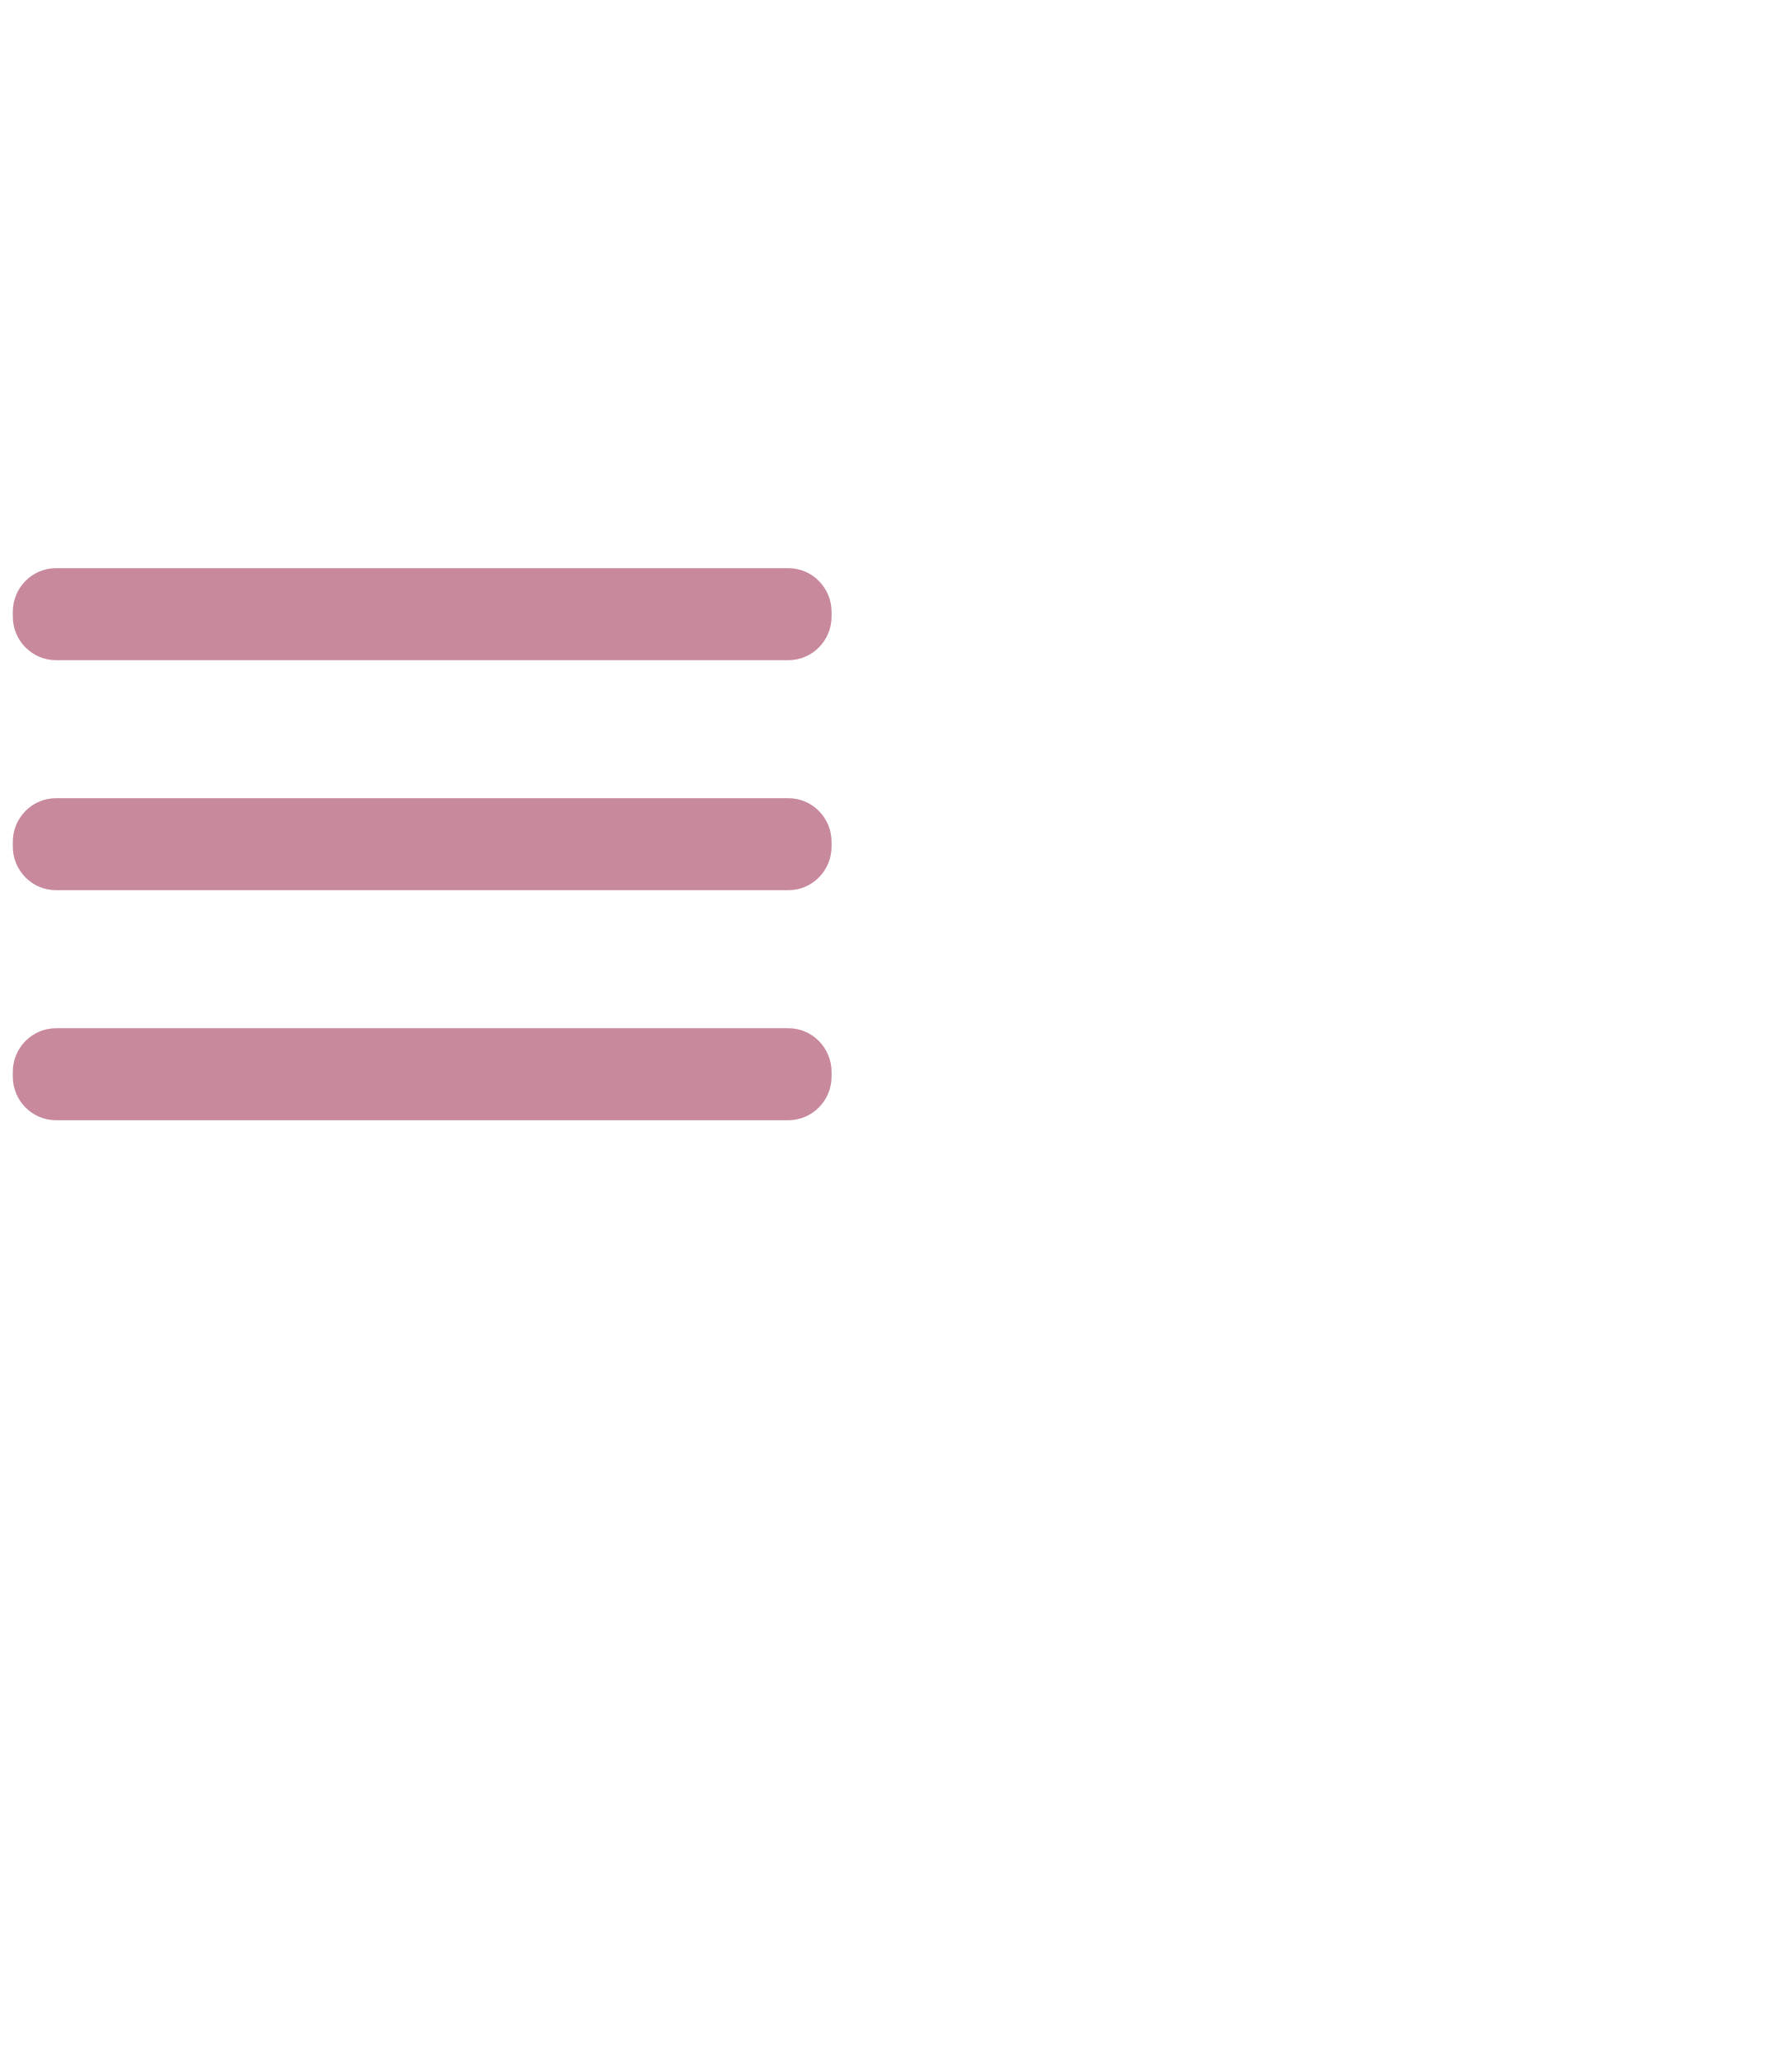
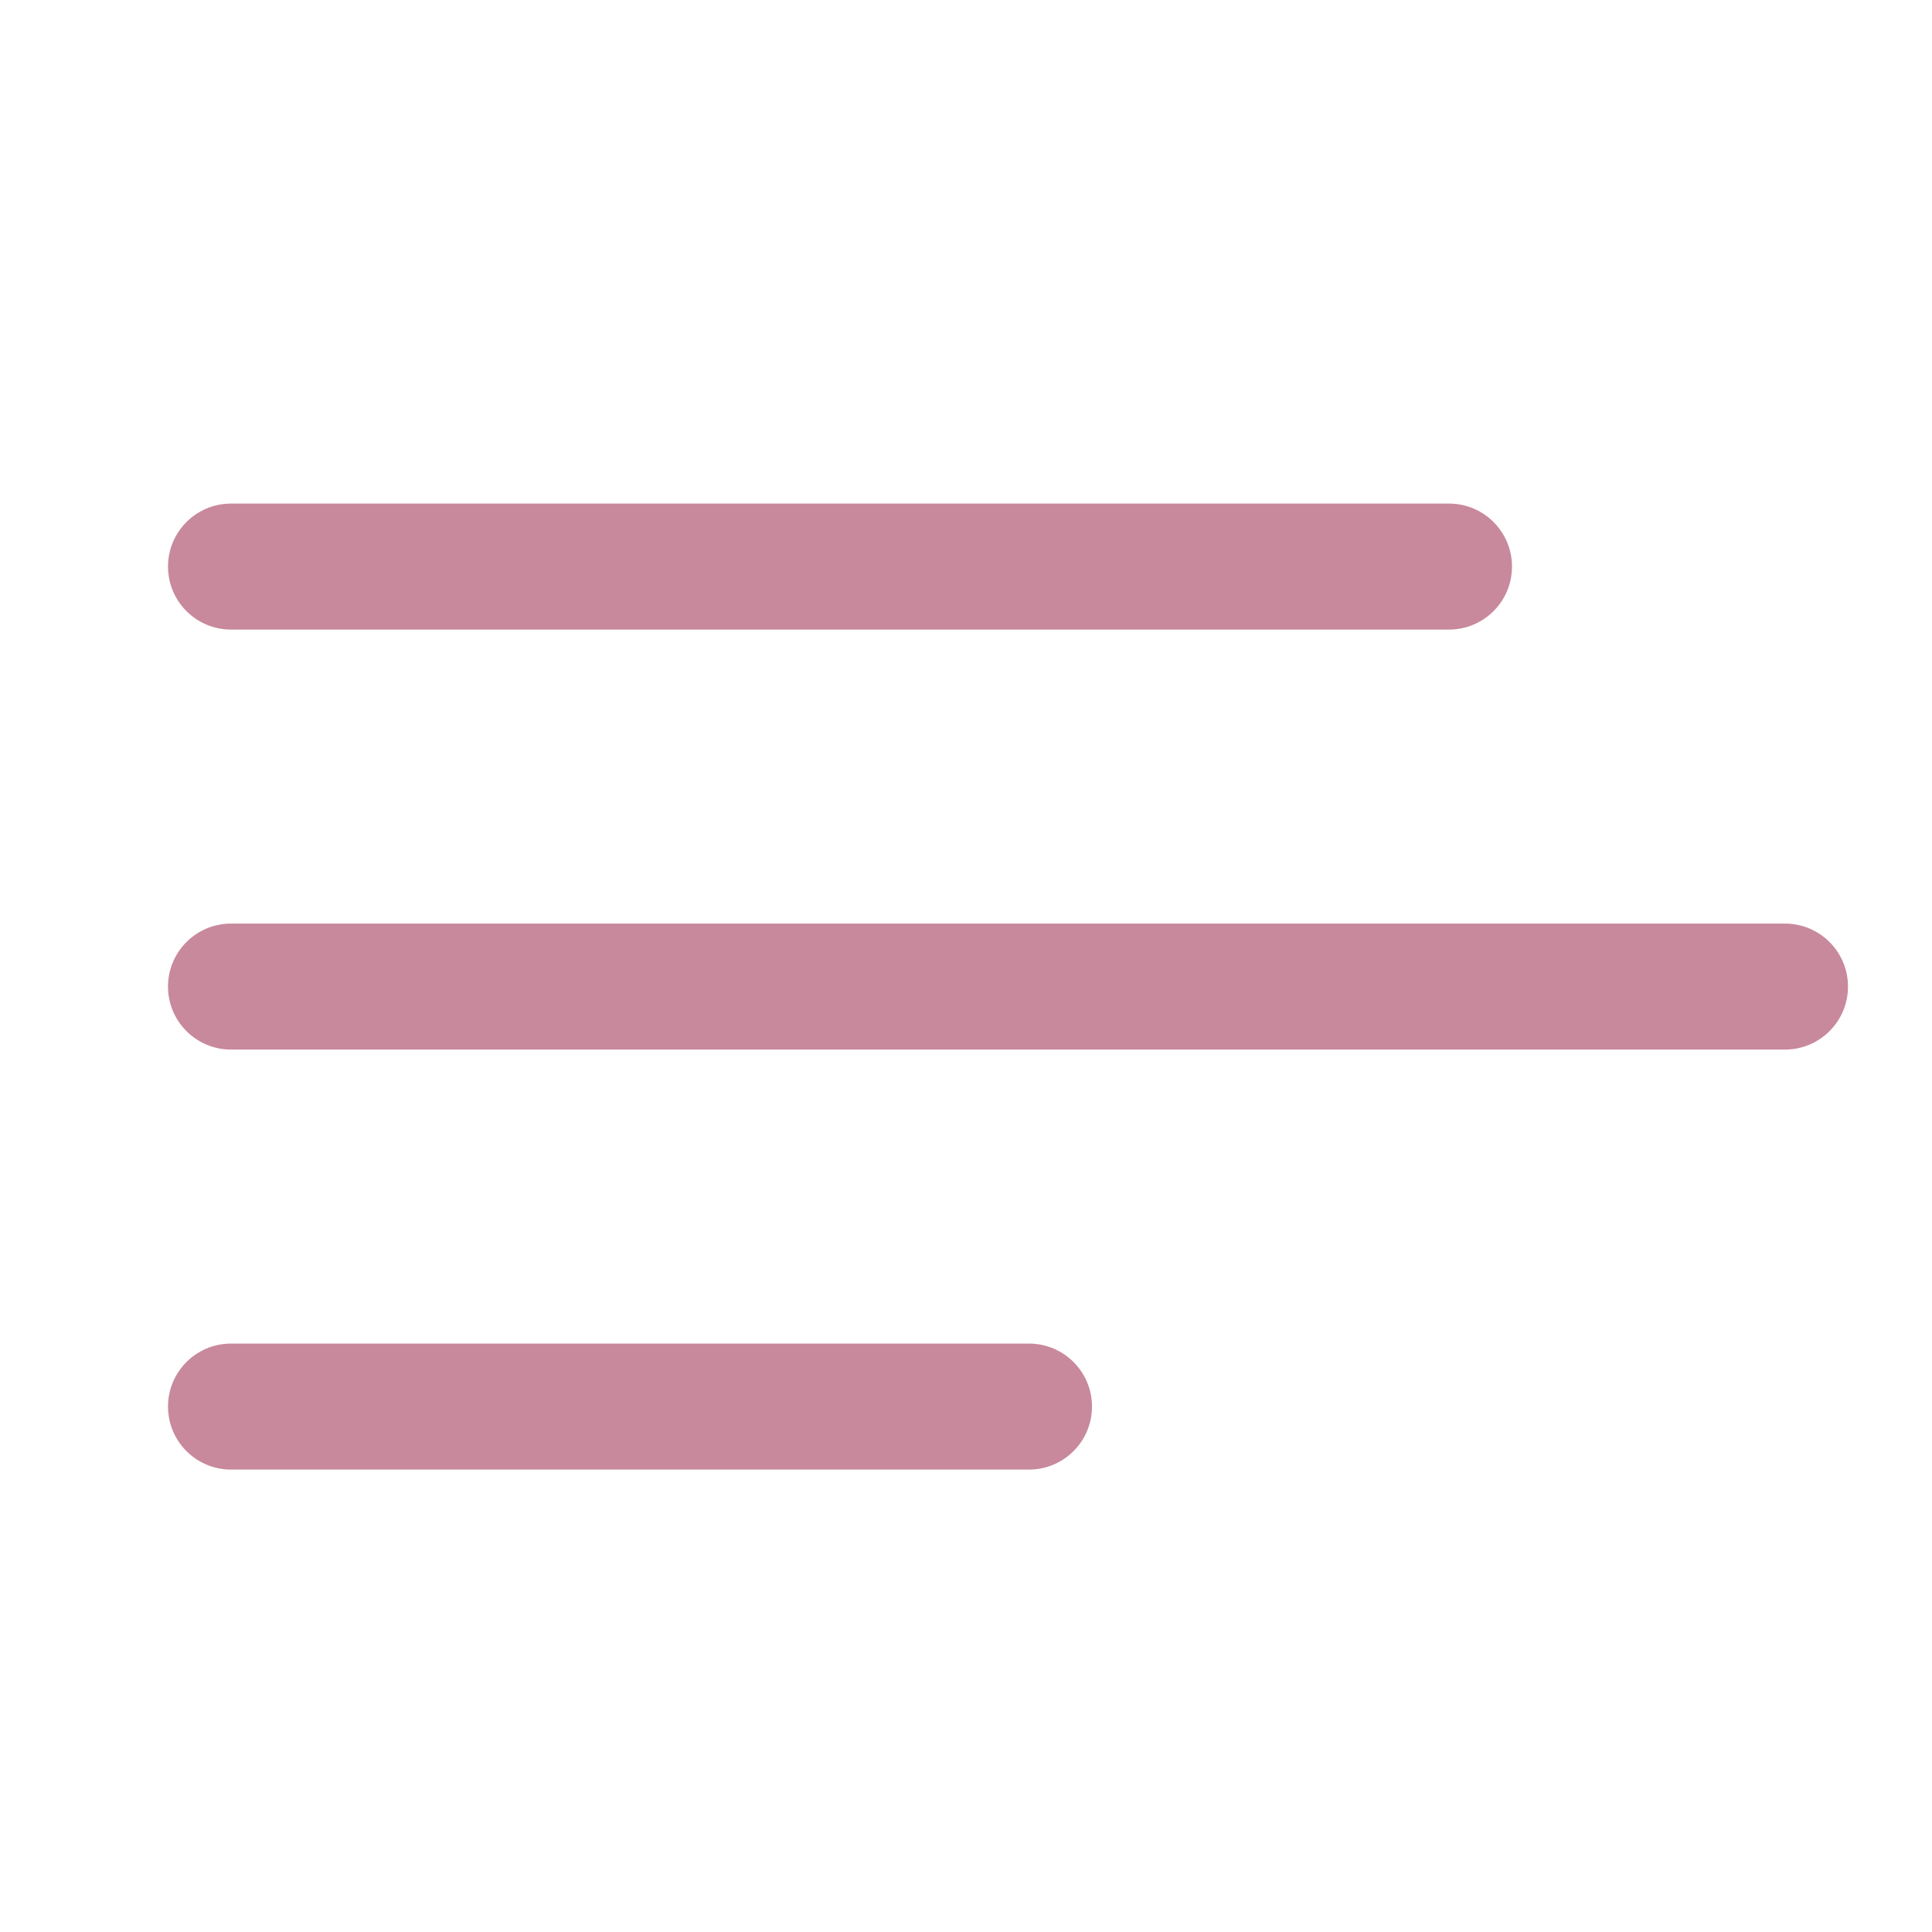
- <svg xmlns="http://www.w3.org/2000/svg" clip-rule="evenodd" fill-rule="evenodd" stroke-linejoin="round" stroke-miterlimit="2" width="40" height="46" viewBox="0 0 24 28" fill="rgba(158, 45, 79, 0.56)">
-   <path d="M10.538 10.844H0.587C0.263 10.844 0 11.11 0 11.438V11.501C0 11.828 0.263 12.094 0.587 12.094H10.538C10.862 12.094 11.125 11.828 11.125 11.501V11.438C11.125 11.11 10.862 10.844 10.538 10.844Z" fill="#9E2D4F" fill-opacity="0.56" />
-   <path d="M10.538 13.969H0.587C0.263 13.969 0 14.235 0 14.563V14.626C0 14.953 0.263 15.219 0.587 15.219H10.538C10.862 15.219 11.125 14.953 11.125 14.626V14.563C11.125 14.235 10.862 13.969 10.538 13.969Z" fill="#9E2D4F" fill-opacity="0.56" />
-   <path d="M10.538 7.719H0.587C0.263 7.719 6.10352e-05 7.985 6.10352e-05 8.313V8.376C6.10352e-05 8.704 0.263 8.969 0.587 8.969H10.538C10.862 8.969 11.125 8.704 11.125 8.376V8.313C11.125 7.985 10.862 7.719 10.538 7.719Z" fill="#9E2D4F" fill-opacity="0.56" />
+ <svg xmlns="http://www.w3.org/2000/svg" clip-rule="evenodd" fill-rule="evenodd" stroke-linejoin="round" stroke-miterlimit="2" viewBox="0 0 23 23" fill="rgba(158, 45, 79, 0.56)">
+   <path d="m13 16.745c0-.414-.336-.75-.75-.75h-9.5c-.414 0-.75.336-.75.75s.336.75.75.75h9.5c.414 0 .75-.336.75-.75zm9-5c0-.414-.336-.75-.75-.75h-18.5c-.414 0-.75.336-.75.75s.336.75.75.75h18.5c.414 0 .75-.336.75-.75zm-4-5c0-.414-.336-.75-.75-.75h-14.5c-.414 0-.75.336-.75.75s.336.75.75.75h14.5c.414 0 .75-.336.75-.75z" fill-rule="nonzero" />
</svg>
